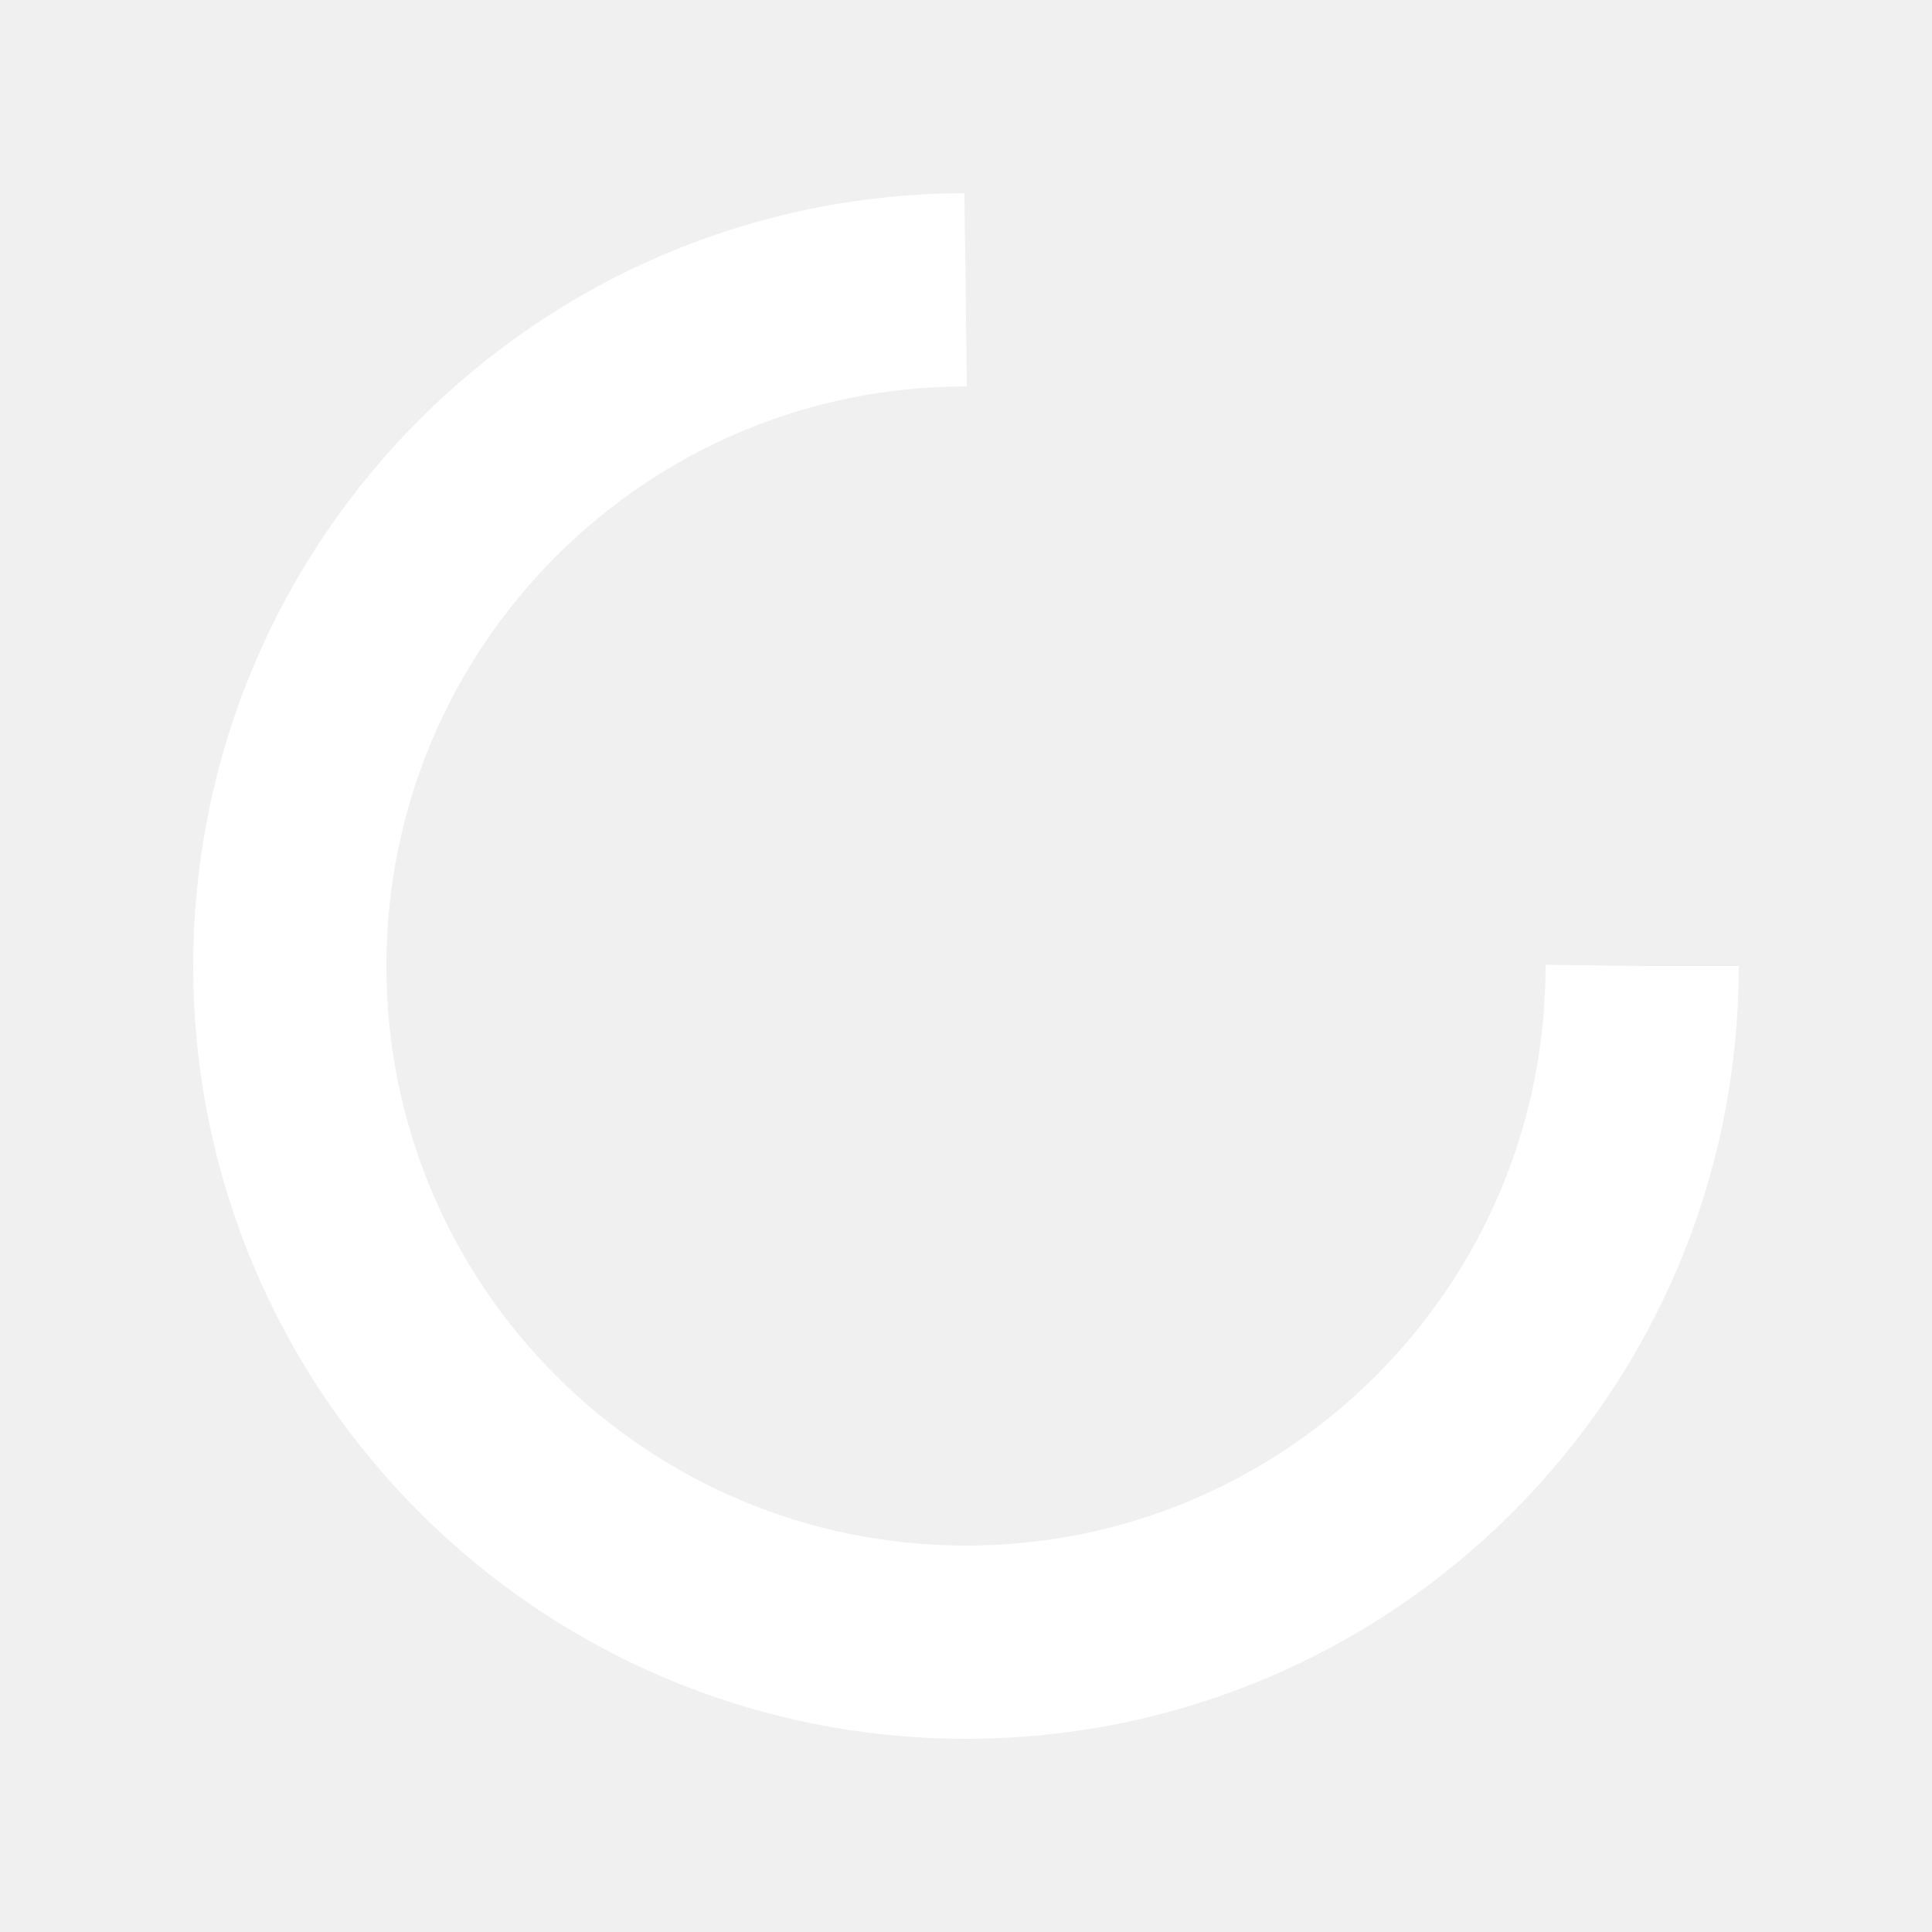
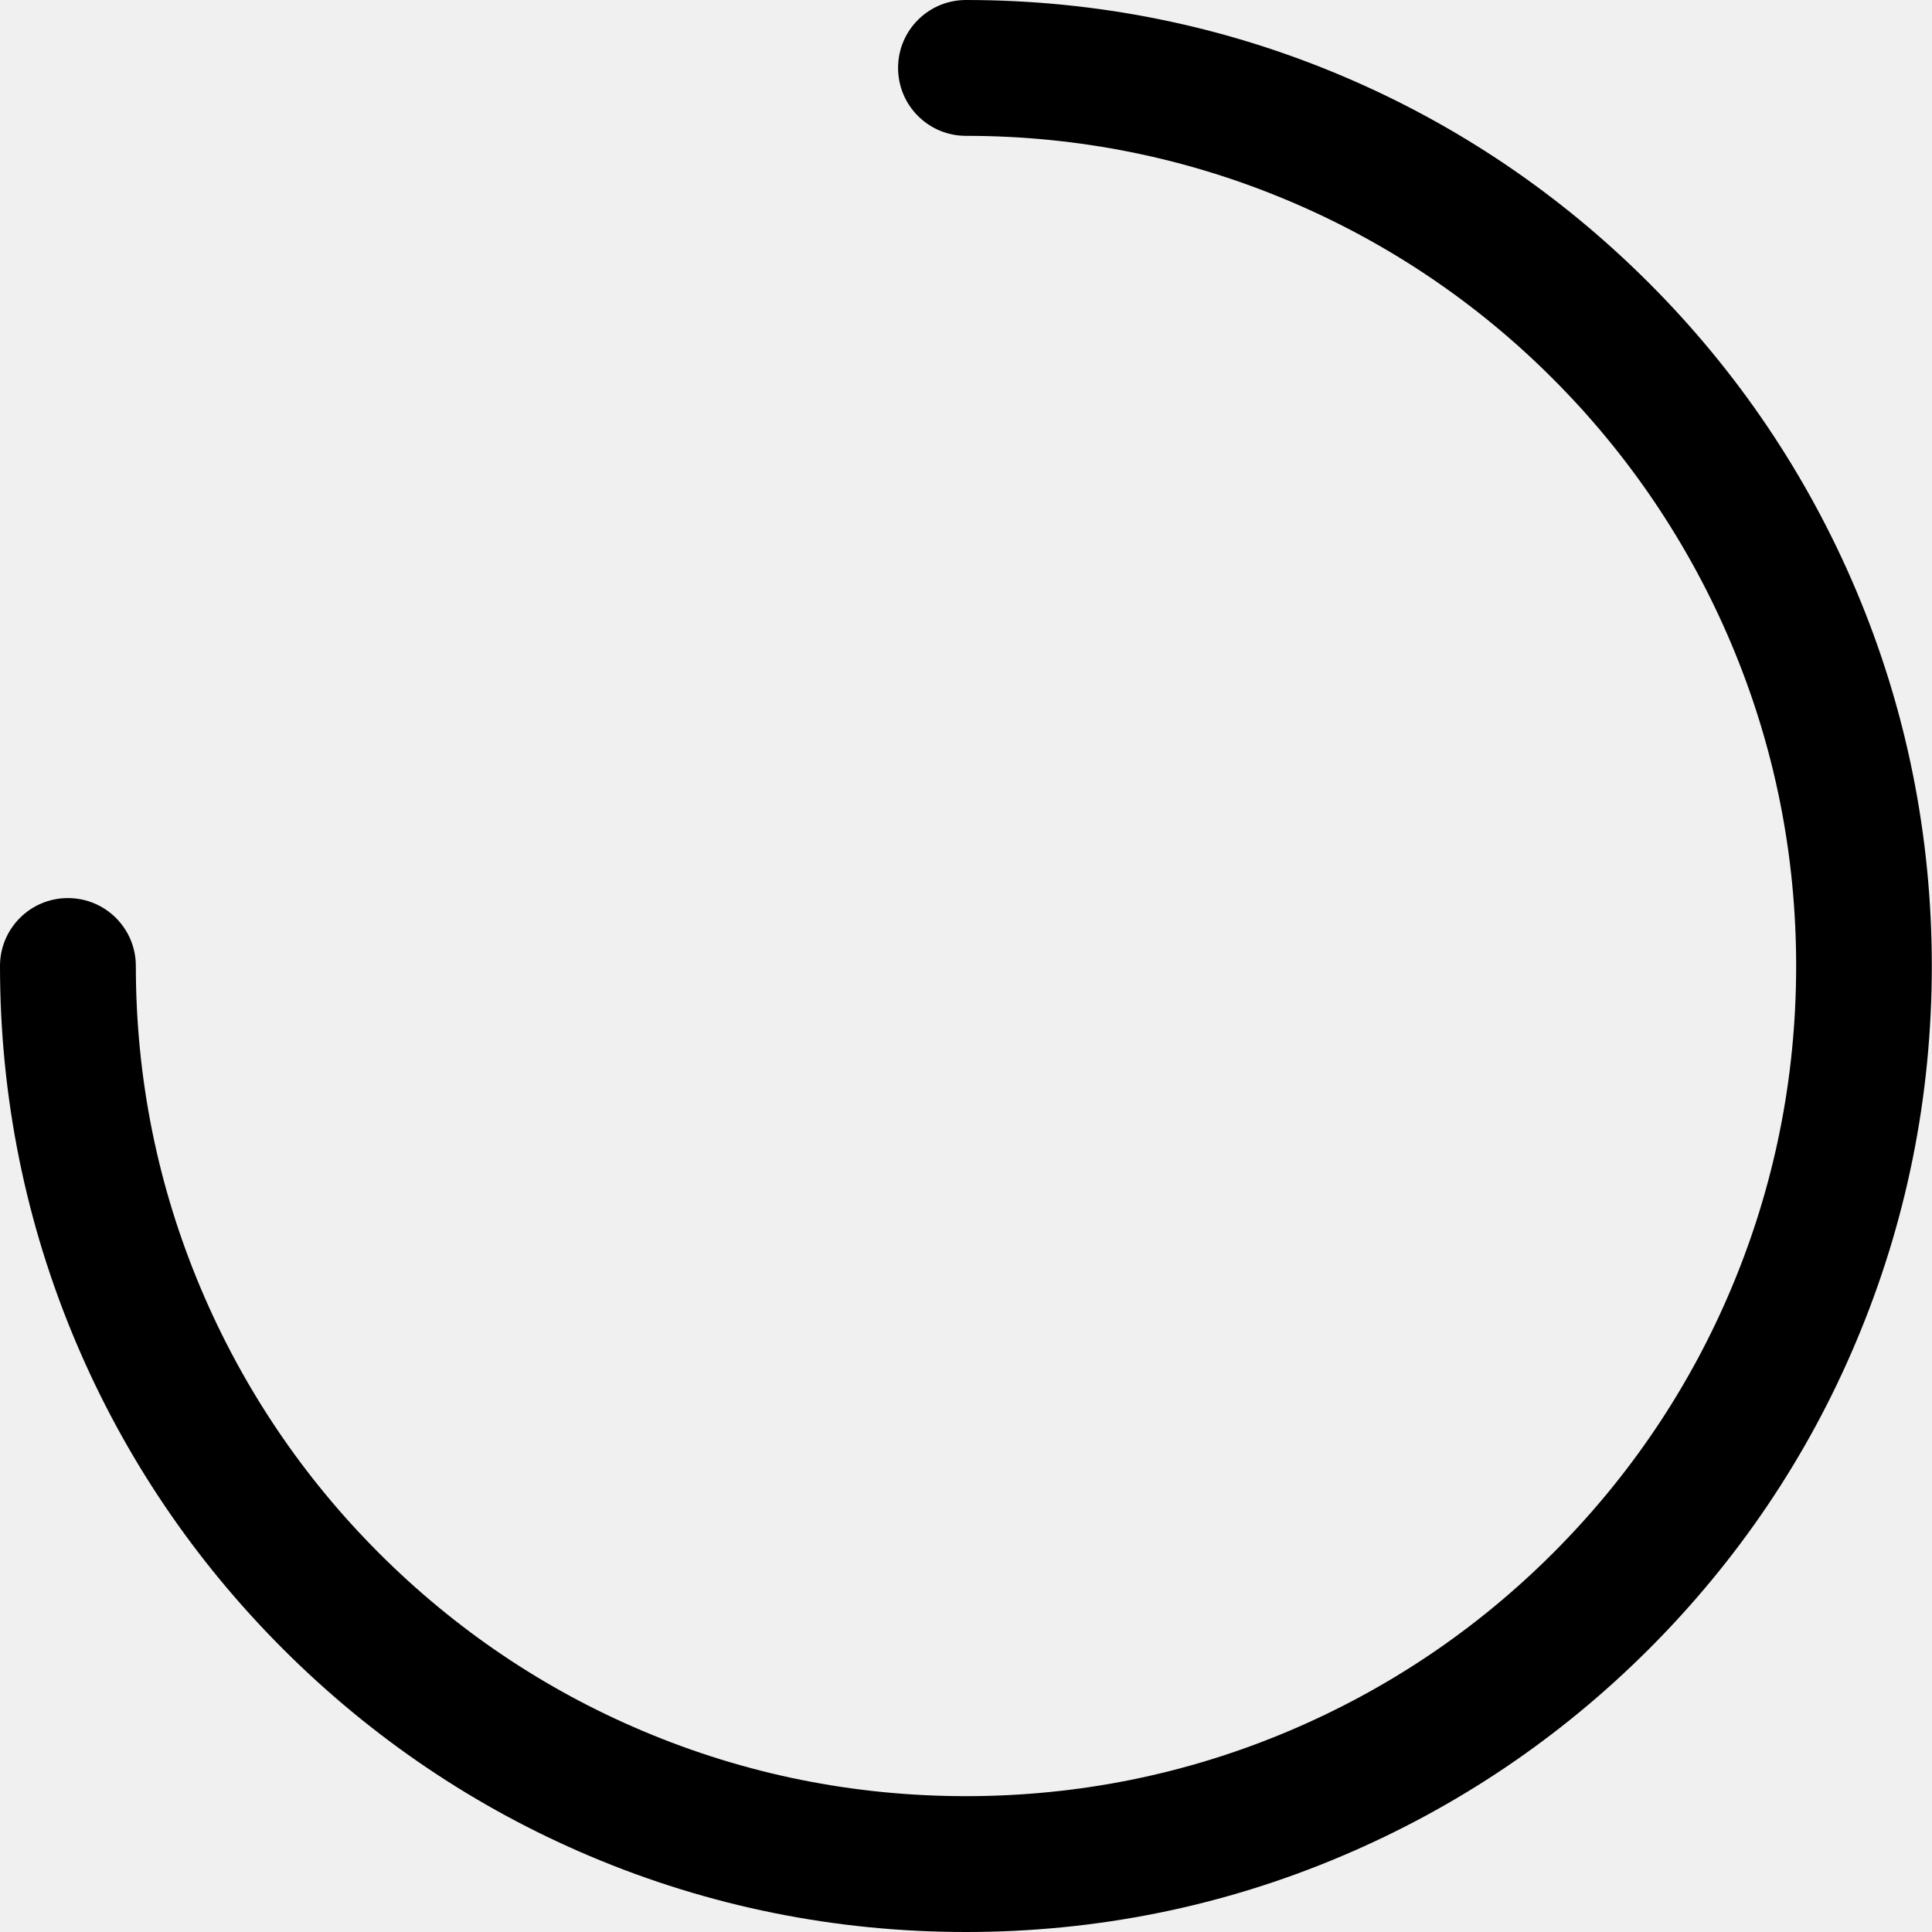
- <svg xmlns="http://www.w3.org/2000/svg" style="margin: auto; background: none; display: block; shape-rendering: auto; animation-play-state: running; animation-delay: 0s;" width="200px" height="200px" viewBox="0 0 100 100" preserveAspectRatio="xMidYMid">
-   <circle cx="50" cy="50" fill="none" stroke="#ffffff" stroke-width="10" r="35" stroke-dasharray="164.934 56.978" style="animation-play-state: running; animation-delay: 0s;">
-     <animateTransform attributeName="transform" type="rotate" repeatCount="indefinite" dur="1s" values="0 50 50;360 50 50" keyTimes="0;1" style="animation-play-state: running; animation-delay: 0s;" />
-   </circle>
+ <svg xmlns="http://www.w3.org/2000/svg" width="1em" height="1em" preserveAspectRatio="xMidYMid meet" viewBox="0 0 1024 1024">
+   <path fill="currentColor" d="M512 1024c-69.1 0-136.2-13.5-199.3-40.2C251.7 958 197 921 150 874c-47-47-84-101.7-109.8-162.7C13.5 648.2 0 581.1 0 512c0-19.9 16.1-36 36-36s36 16.1 36 36c0 59.4 11.6 117 34.6 171.3c22.2 52.4 53.9 99.5 94.3 139.9c40.4 40.4 87.5 72.2 139.9 94.3C395 940.4 452.6 952 512 952c59.4 0 117-11.6 171.3-34.6c52.4-22.2 99.5-53.9 139.9-94.3c40.4-40.4 72.2-87.5 94.3-139.9C940.4 629 952 571.4 952 512c0-59.4-11.6-117-34.6-171.3a440.45 440.45 0 0 0-94.3-139.9a437.71 437.71 0 0 0-139.9-94.3C629 83.6 571.4 72 512 72c-19.9 0-36-16.1-36-36s16.1-36 36-36c69.1 0 136.2 13.5 199.3 40.2C772.3 66 827 103 874 150c47 47 83.9 101.8 109.7 162.7c26.7 63.1 40.2 130.2 40.2 199.3s-13.5 136.2-40.2 199.3C958 772.3 921 827 874 874c-47 47-101.8 83.9-162.7 109.7c-63.1 26.8-130.2 40.3-199.3 40.3z" />
</svg>
